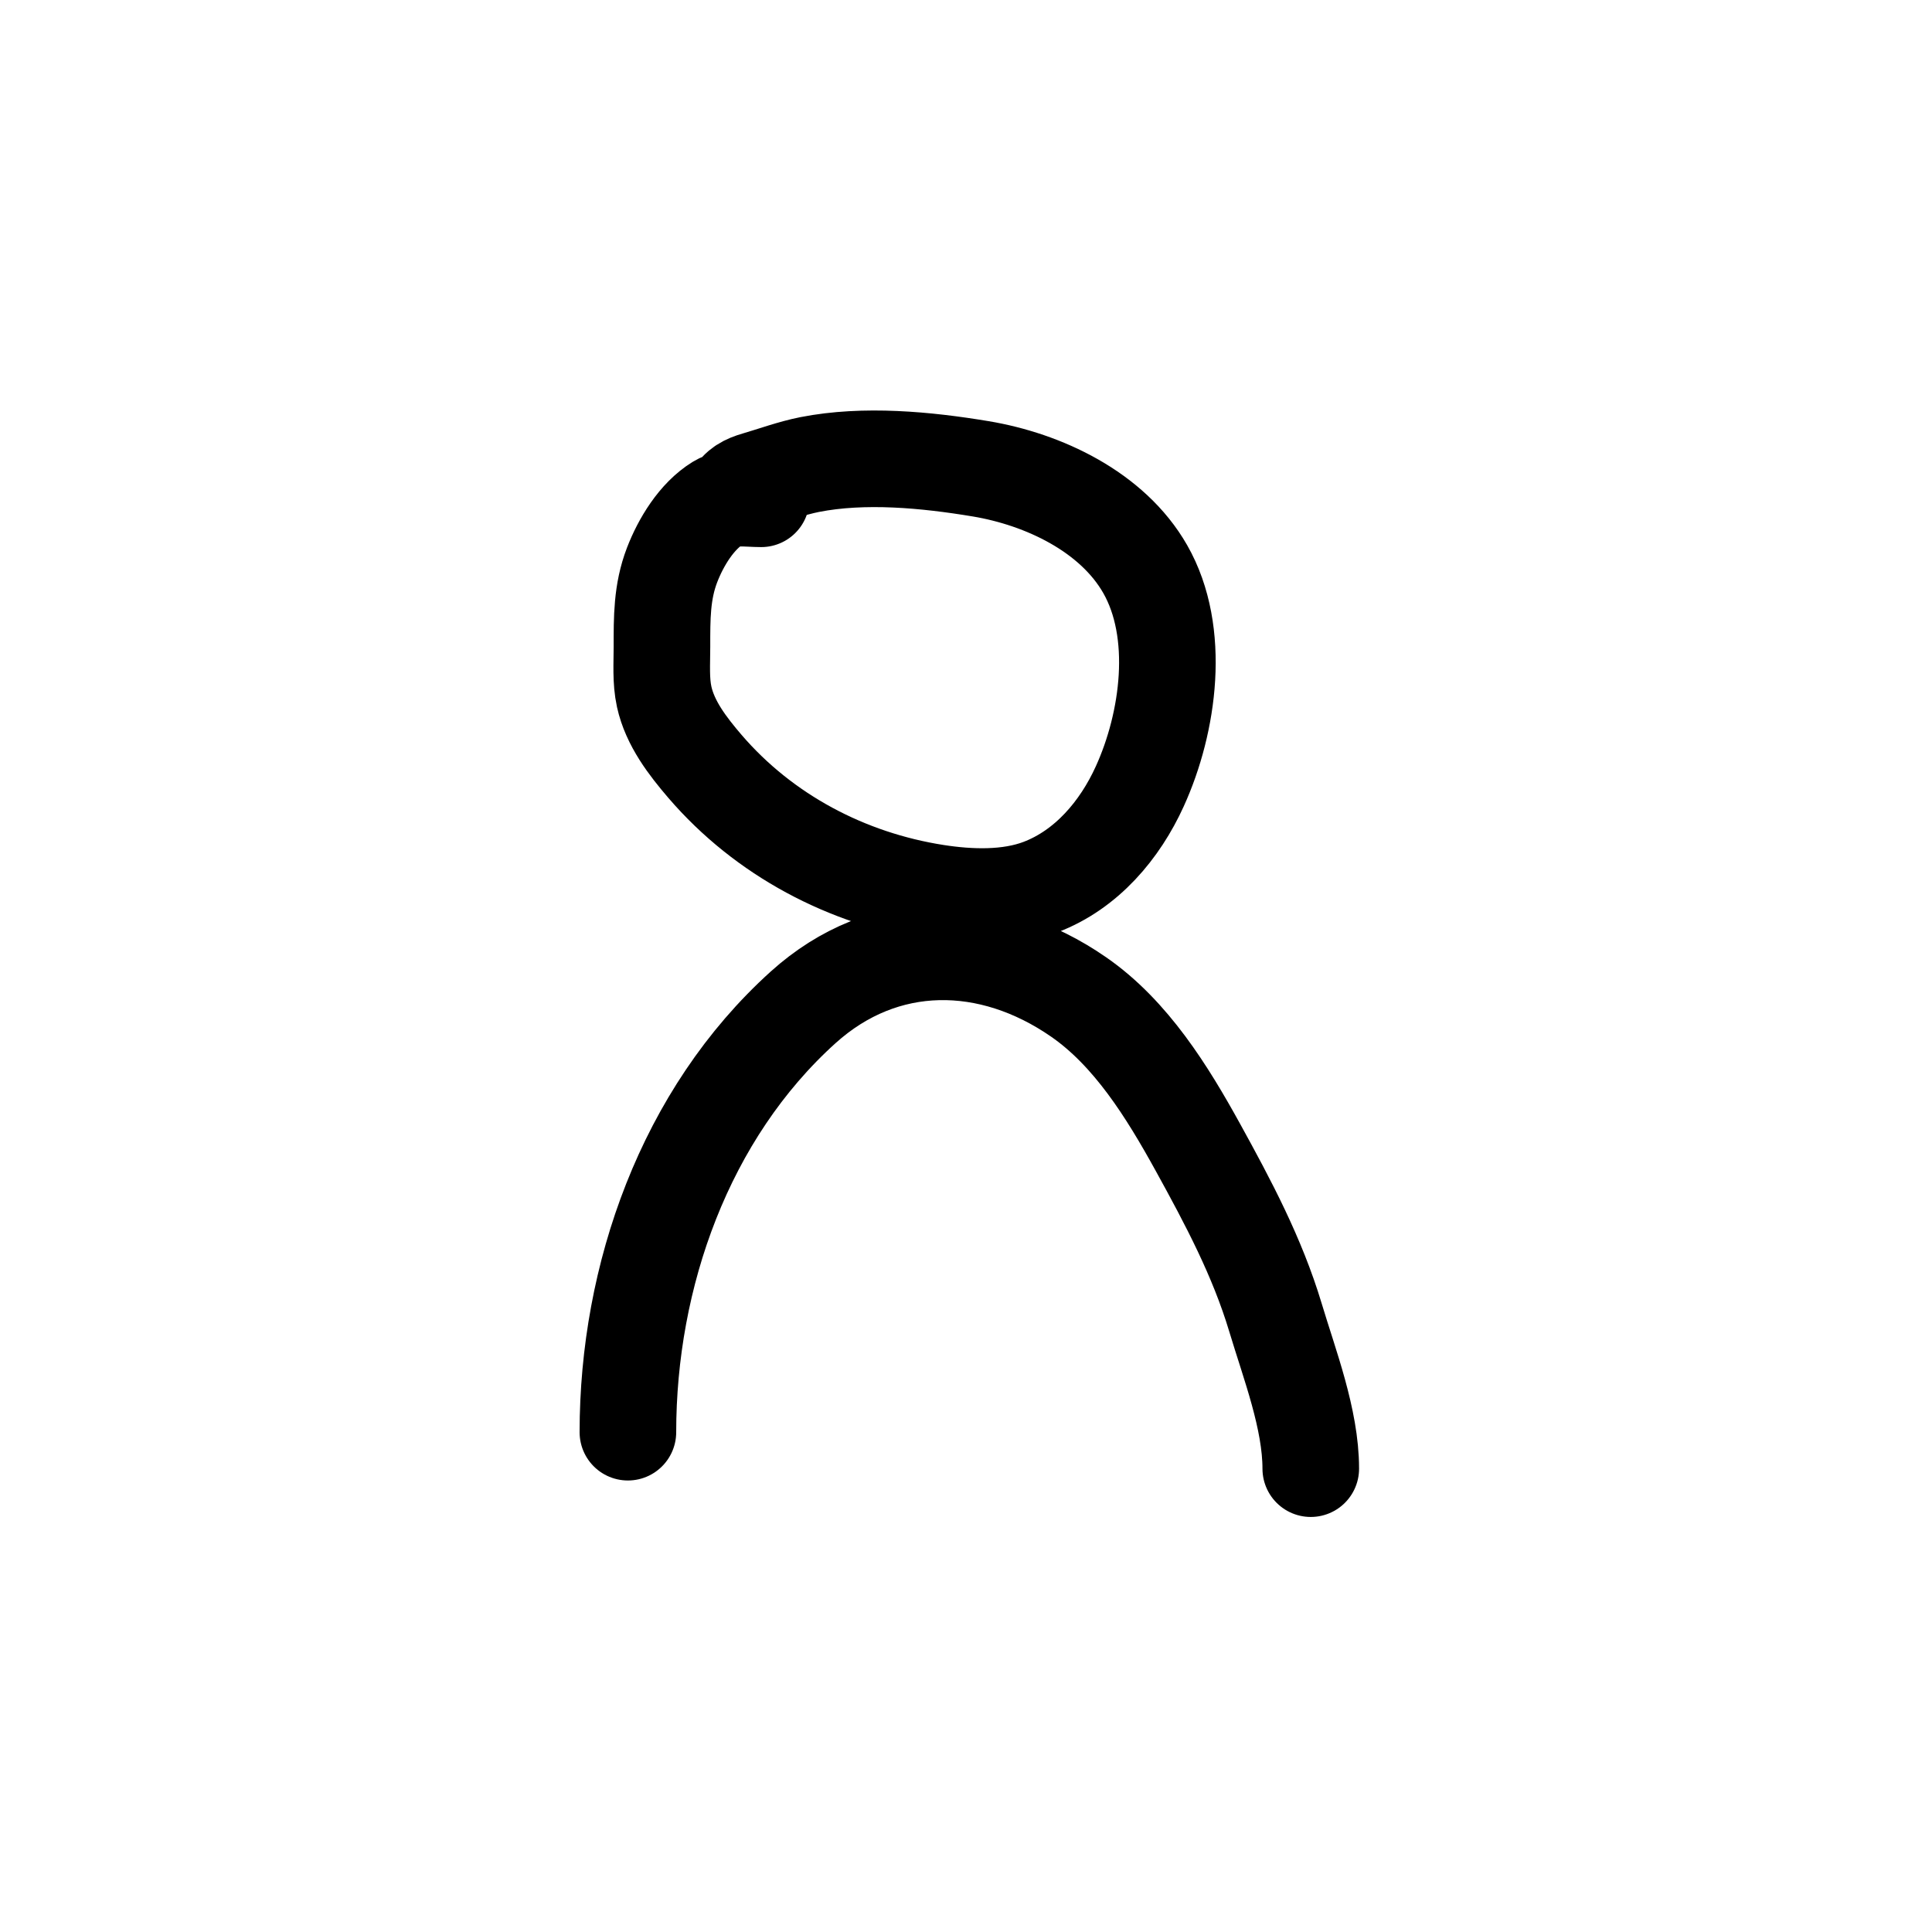
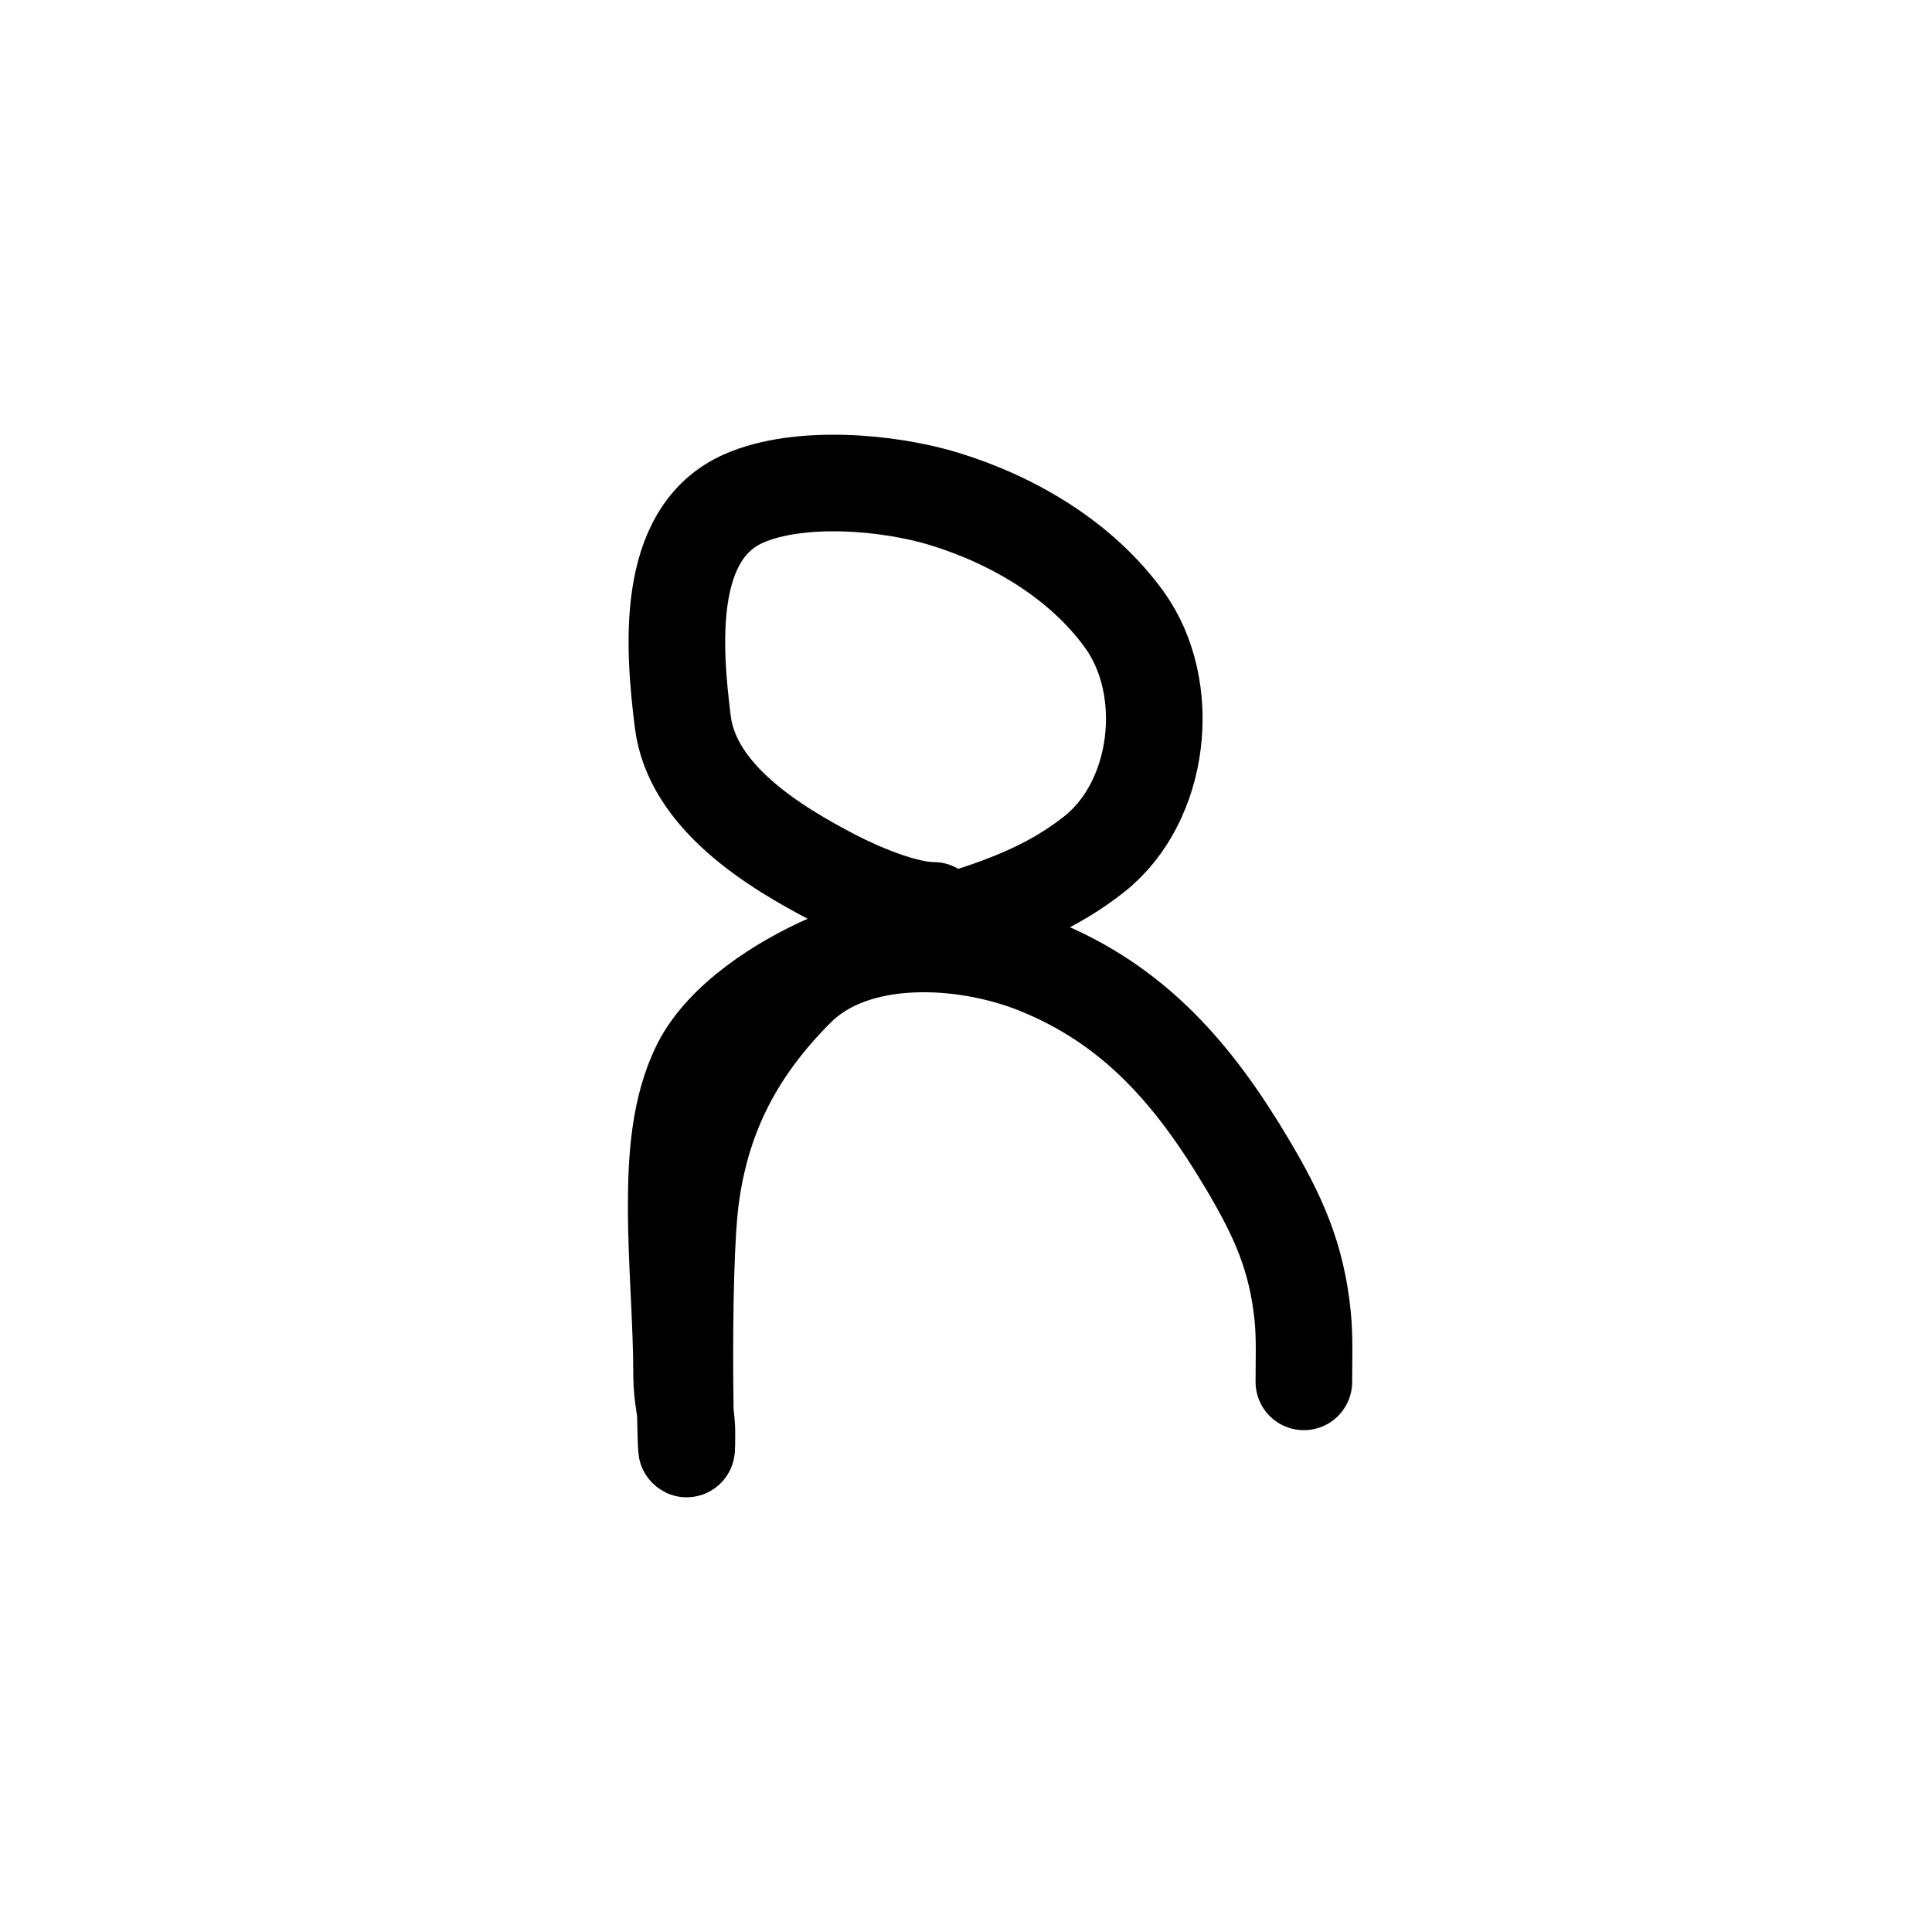
<svg xmlns="http://www.w3.org/2000/svg" width="40" height="40" viewBox="0 0 40 40" fill="none">
-   <path d="M15.76 10.327c-.274 0-.651-.063-.896.088-.443.272-.768.812-.949 1.282-.216.561-.21 1.106-.21 1.698 0 .34-.027.696.046 1.03.121.552.487 1.025.846 1.444 1.223 1.422 2.935 2.325 4.787 2.614.695.108 1.493.136 2.16-.117.952-.362 1.644-1.182 2.055-2.088.599-1.317.86-3.185.111-4.496-.679-1.188-2.106-1.859-3.407-2.076-1.123-.187-2.412-.31-3.54-.088-.372.074-.741.21-1.106.317-.21.06-.38.145-.477.34M13 29.652c0-3.23 1.18-6.587 3.628-8.796 1.673-1.51 3.875-1.481 5.702-.216 1.09.754 1.84 1.97 2.47 3.112.63 1.143 1.23 2.272 1.607 3.525.291.972.731 2.104.731 3.13" stroke="#000" stroke-width="2" stroke-linecap="round" stroke-linejoin="round" />
+   <path d="M26.995 28.61c0-.45.02-.906-.024-1.355-.123-1.232-.508-2.077-1.136-3.137-1.09-1.84-2.336-3.32-4.393-4.135-1.48-.587-3.739-.728-4.943.474-1.228 1.227-1.95 2.566-2.19 4.296-.226 1.624-.087 6.557-.087 4.918 0-.402-.11-.757-.11-1.171 0-1.159-.112-2.35-.112-3.525 0-.963.061-2.033.5-2.91.476-.95 1.691-1.72 2.635-2.132 1.876-.82 3.864-.933 5.522-2.25 1.381-1.094 1.64-3.44.624-4.85-.886-1.228-2.29-2.06-3.727-2.502-1.158-.355-3.005-.515-4.153-.012-1.658.727-1.448 3.144-1.265 4.622.192 1.559 1.893 2.596 3.14 3.242.52.269 1.45.666 2.055.666" stroke="#000" stroke-width="2" stroke-linecap="round" />
</svg>
